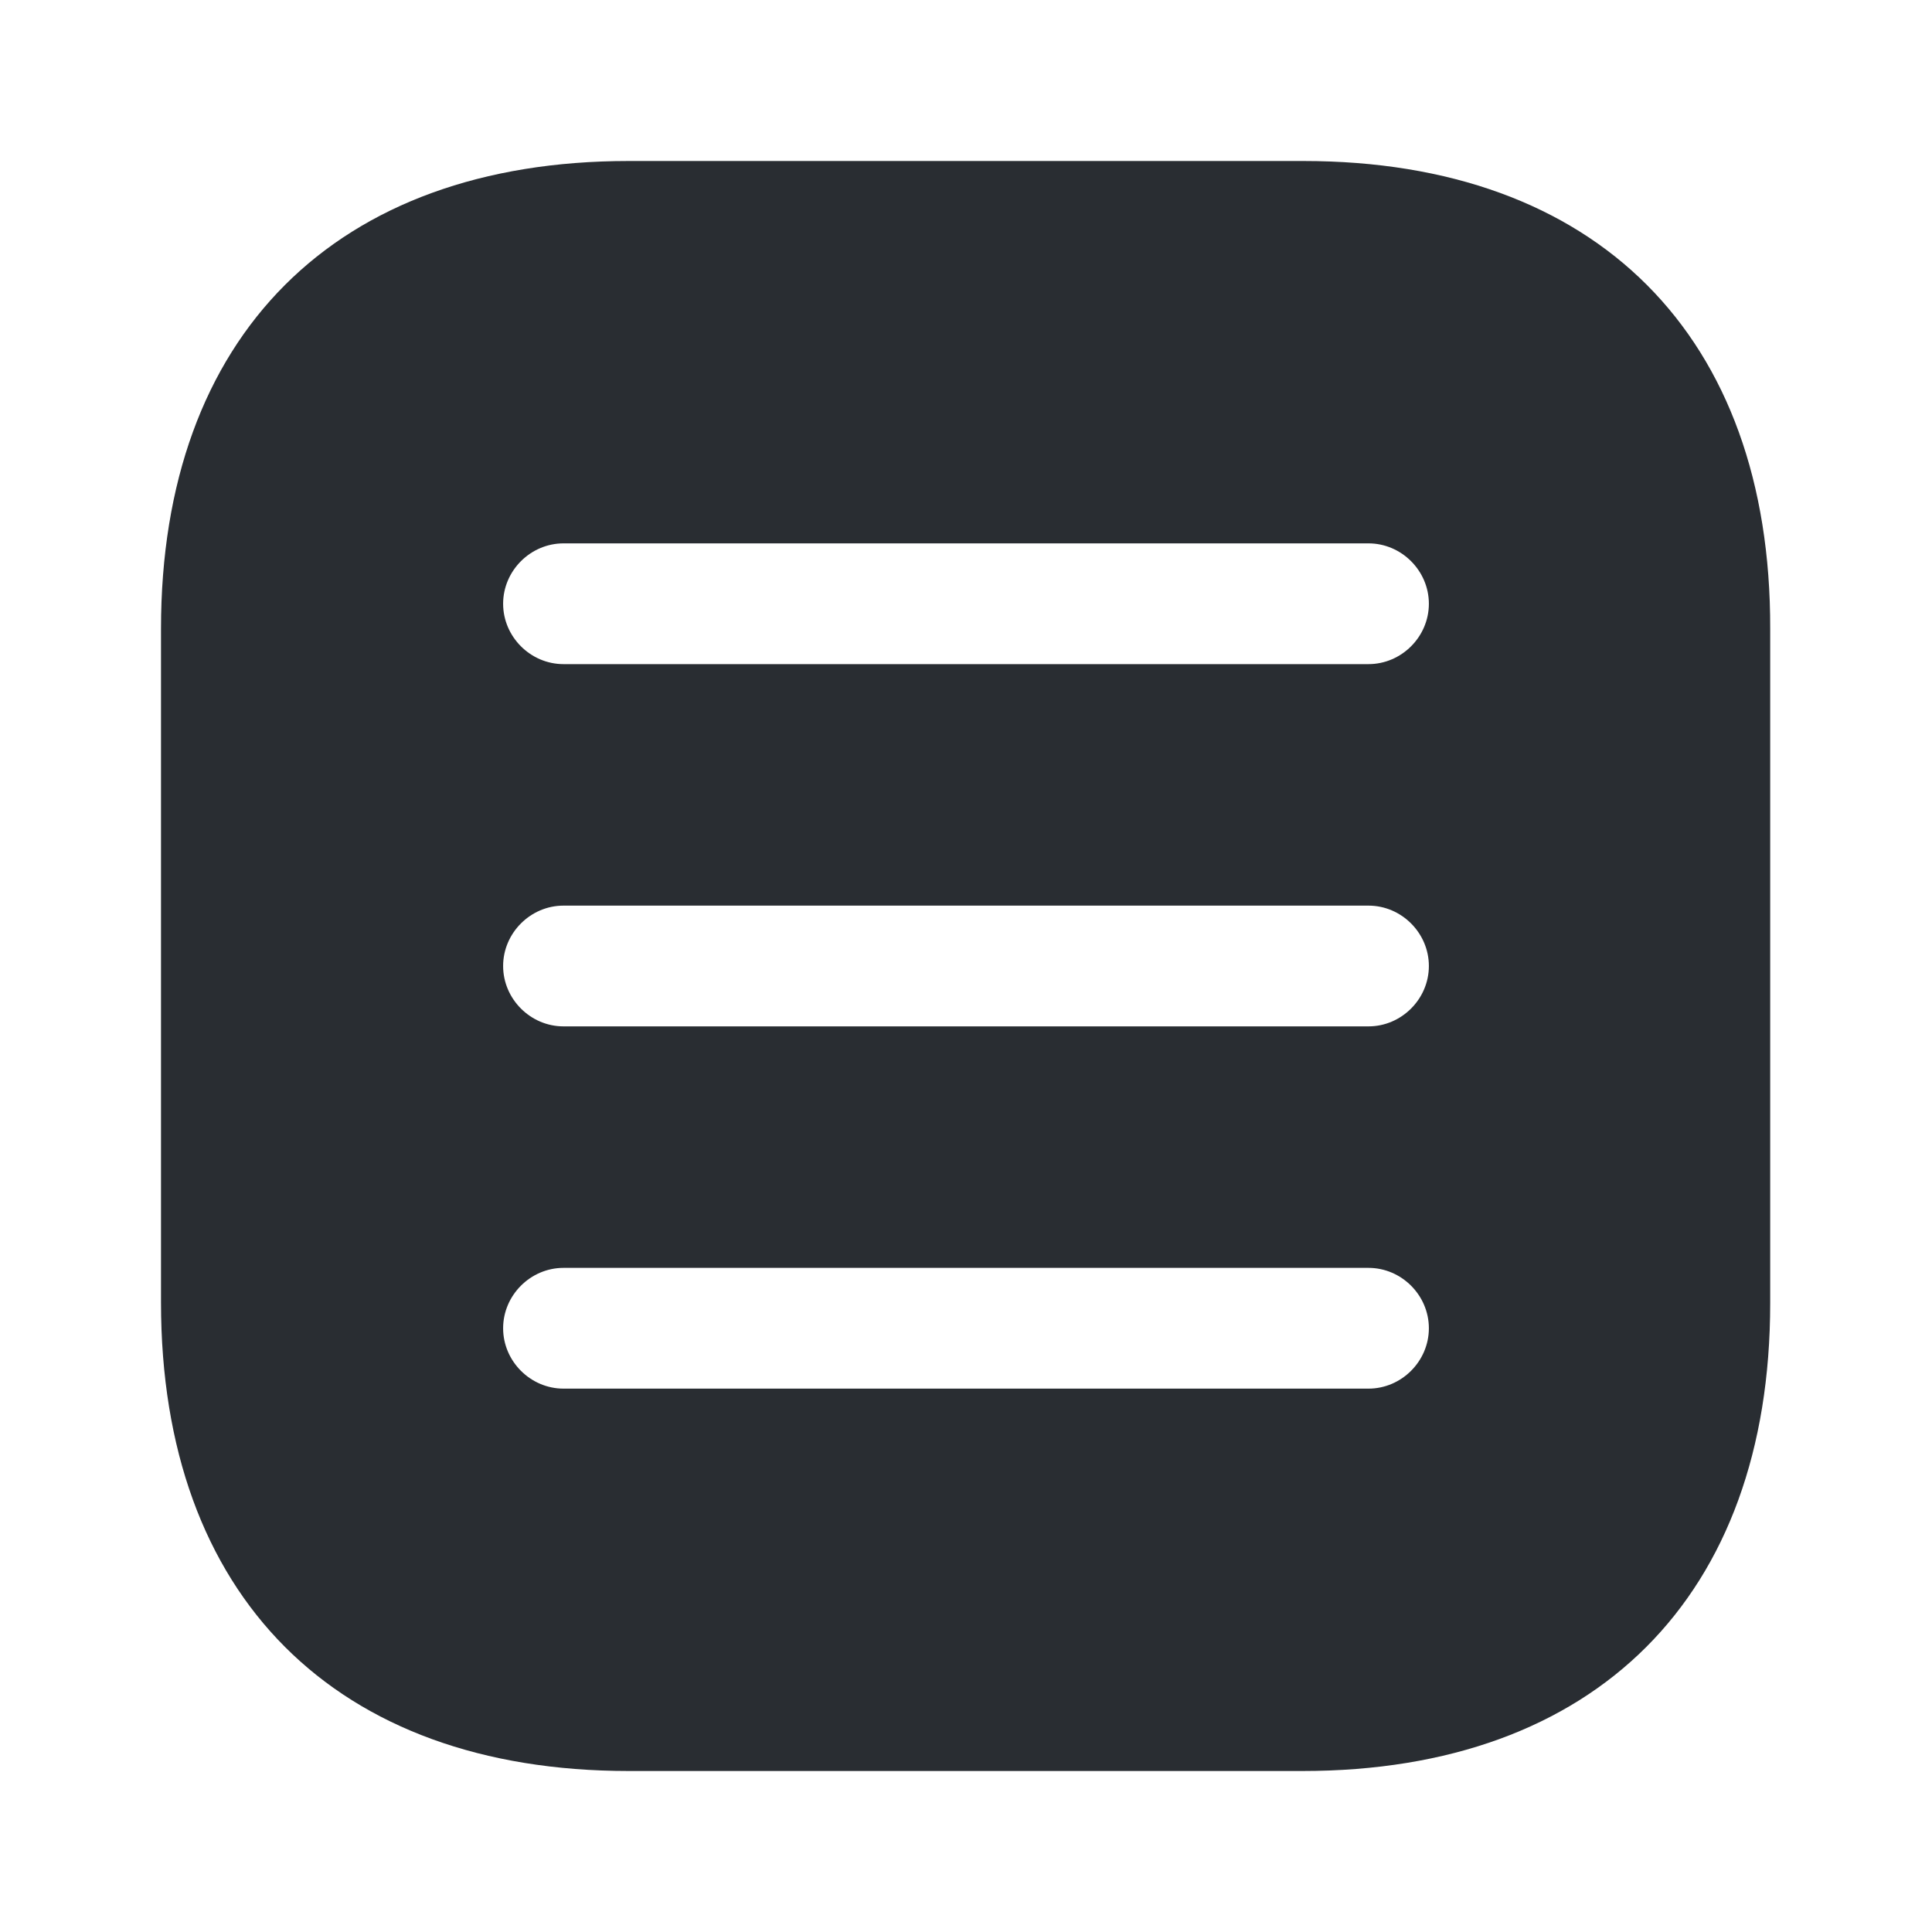
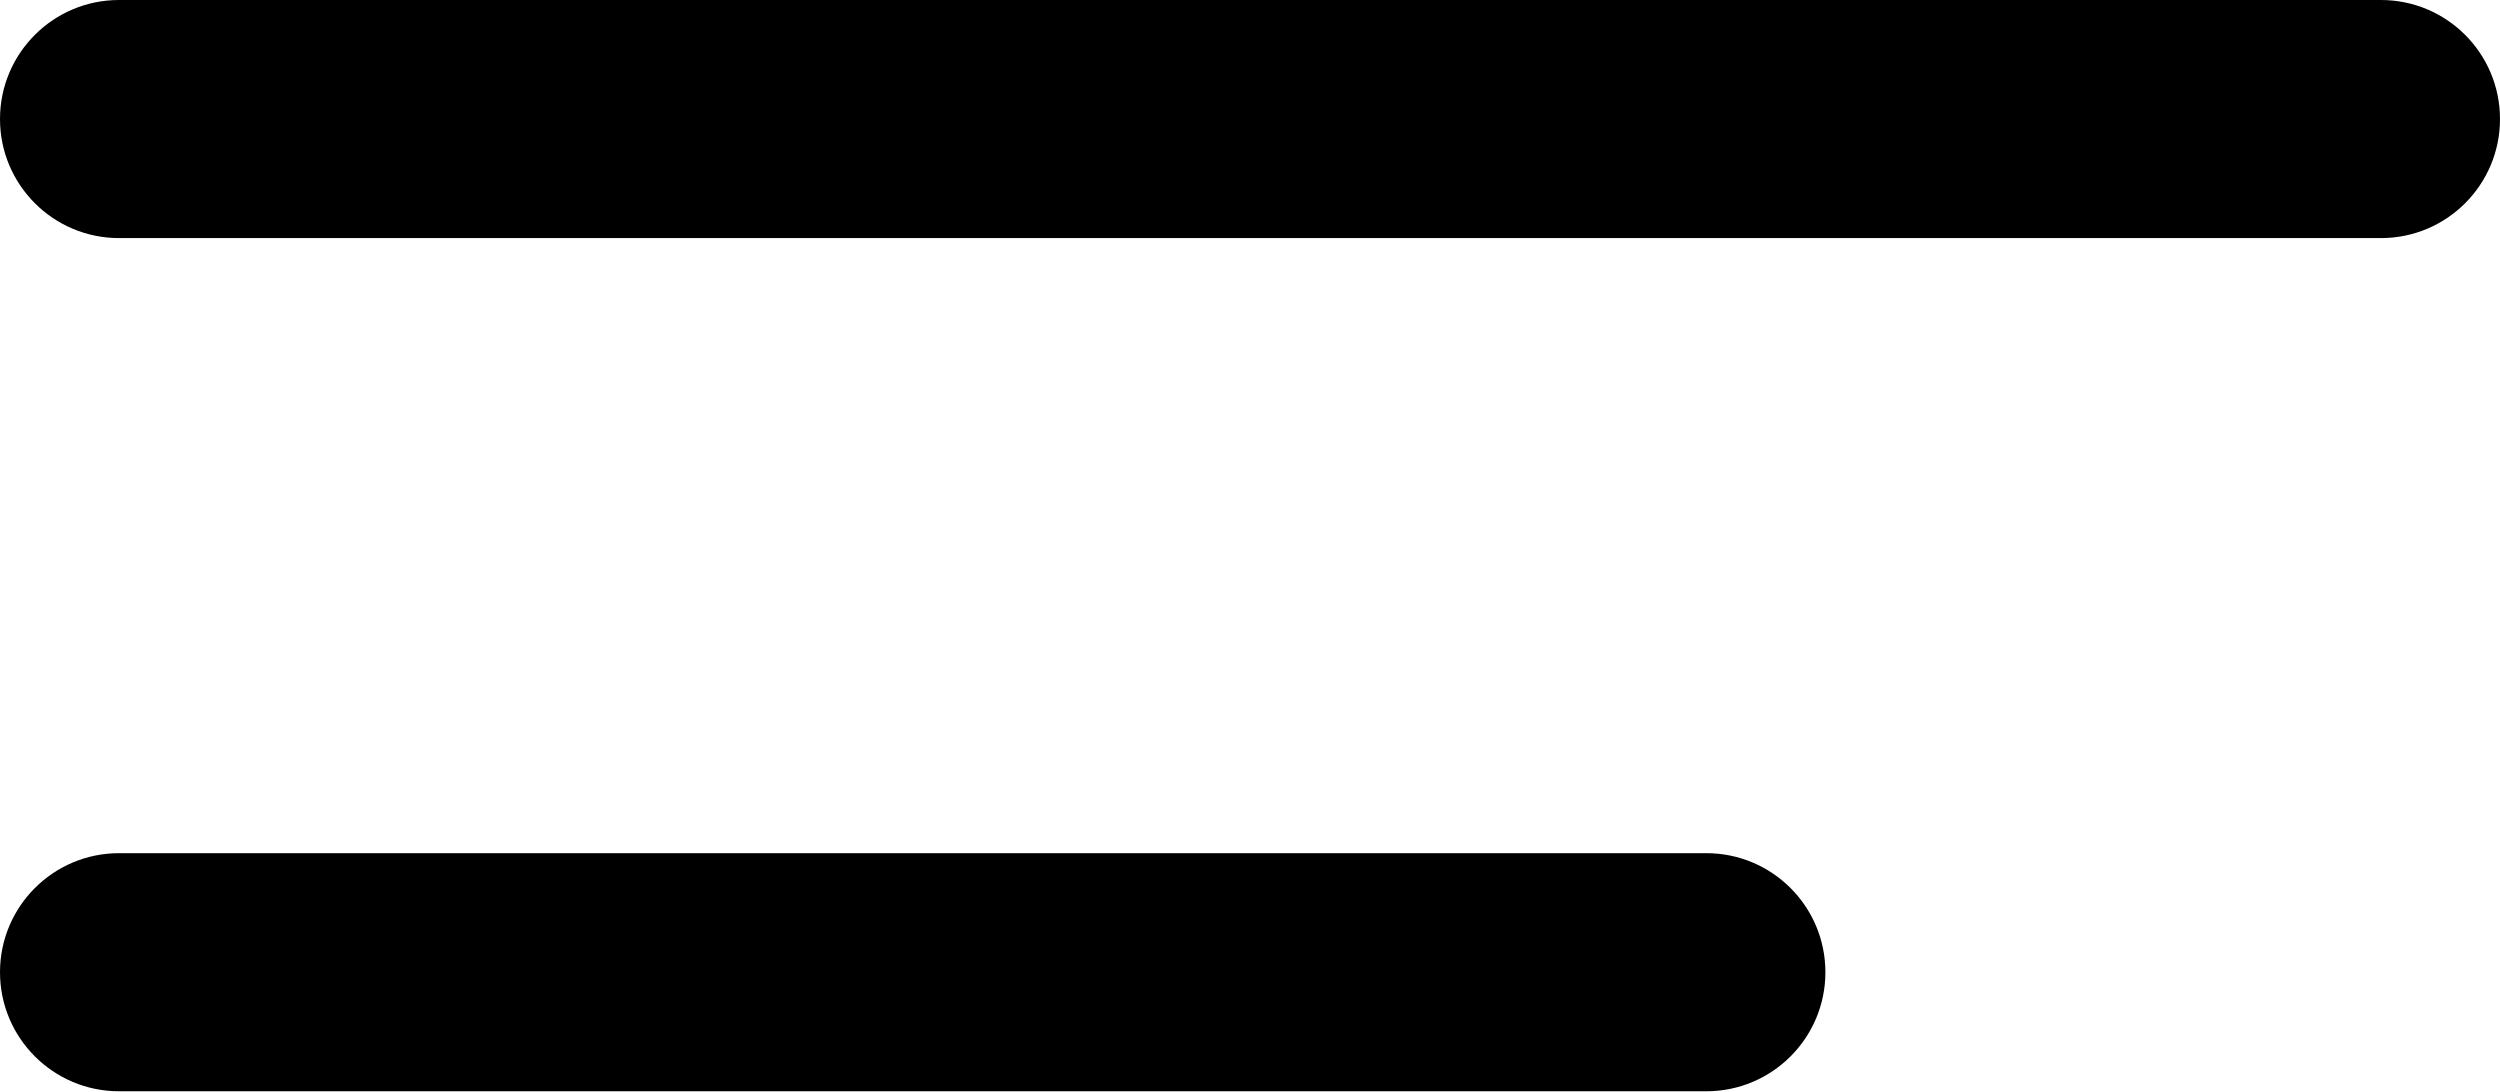
- <svg xmlns="http://www.w3.org/2000/svg" width="24" height="24" viewBox="0 0 24 24" fill="none">
-   <path d="M16.19 2H7.81C4.17 2 2 4.17 2 7.81V16.18C2 19.83 4.17 22 7.81 22H16.18C19.82 22 21.99 19.83 21.99 16.19V7.81C22 4.17 19.83 2 16.19 2ZM17 17.25H7C6.59 17.25 6.25 16.91 6.25 16.5C6.25 16.09 6.59 15.75 7 15.75H17C17.41 15.75 17.75 16.09 17.75 16.5C17.75 16.91 17.41 17.25 17 17.25ZM17 12.75H7C6.59 12.75 6.25 12.41 6.25 12C6.25 11.59 6.59 11.25 7 11.25H17C17.41 11.25 17.75 11.59 17.75 12C17.75 12.41 17.41 12.75 17 12.75ZM17 8.25H7C6.59 8.25 6.25 7.91 6.25 7.5C6.25 7.09 6.59 6.75 7 6.75H17C17.41 6.75 17.75 7.09 17.75 7.5C17.75 7.91 17.41 8.25 17 8.25Z" fill="#292D32" />
+ <svg xmlns="http://www.w3.org/2000/svg" width="126" height="55" viewBox="0 0 126 55" fill="none">
+   <rect width="126" height="12" rx="6" fill="black" />
+   <rect y="43" width="92" height="12" rx="6" fill="black" />
</svg>
